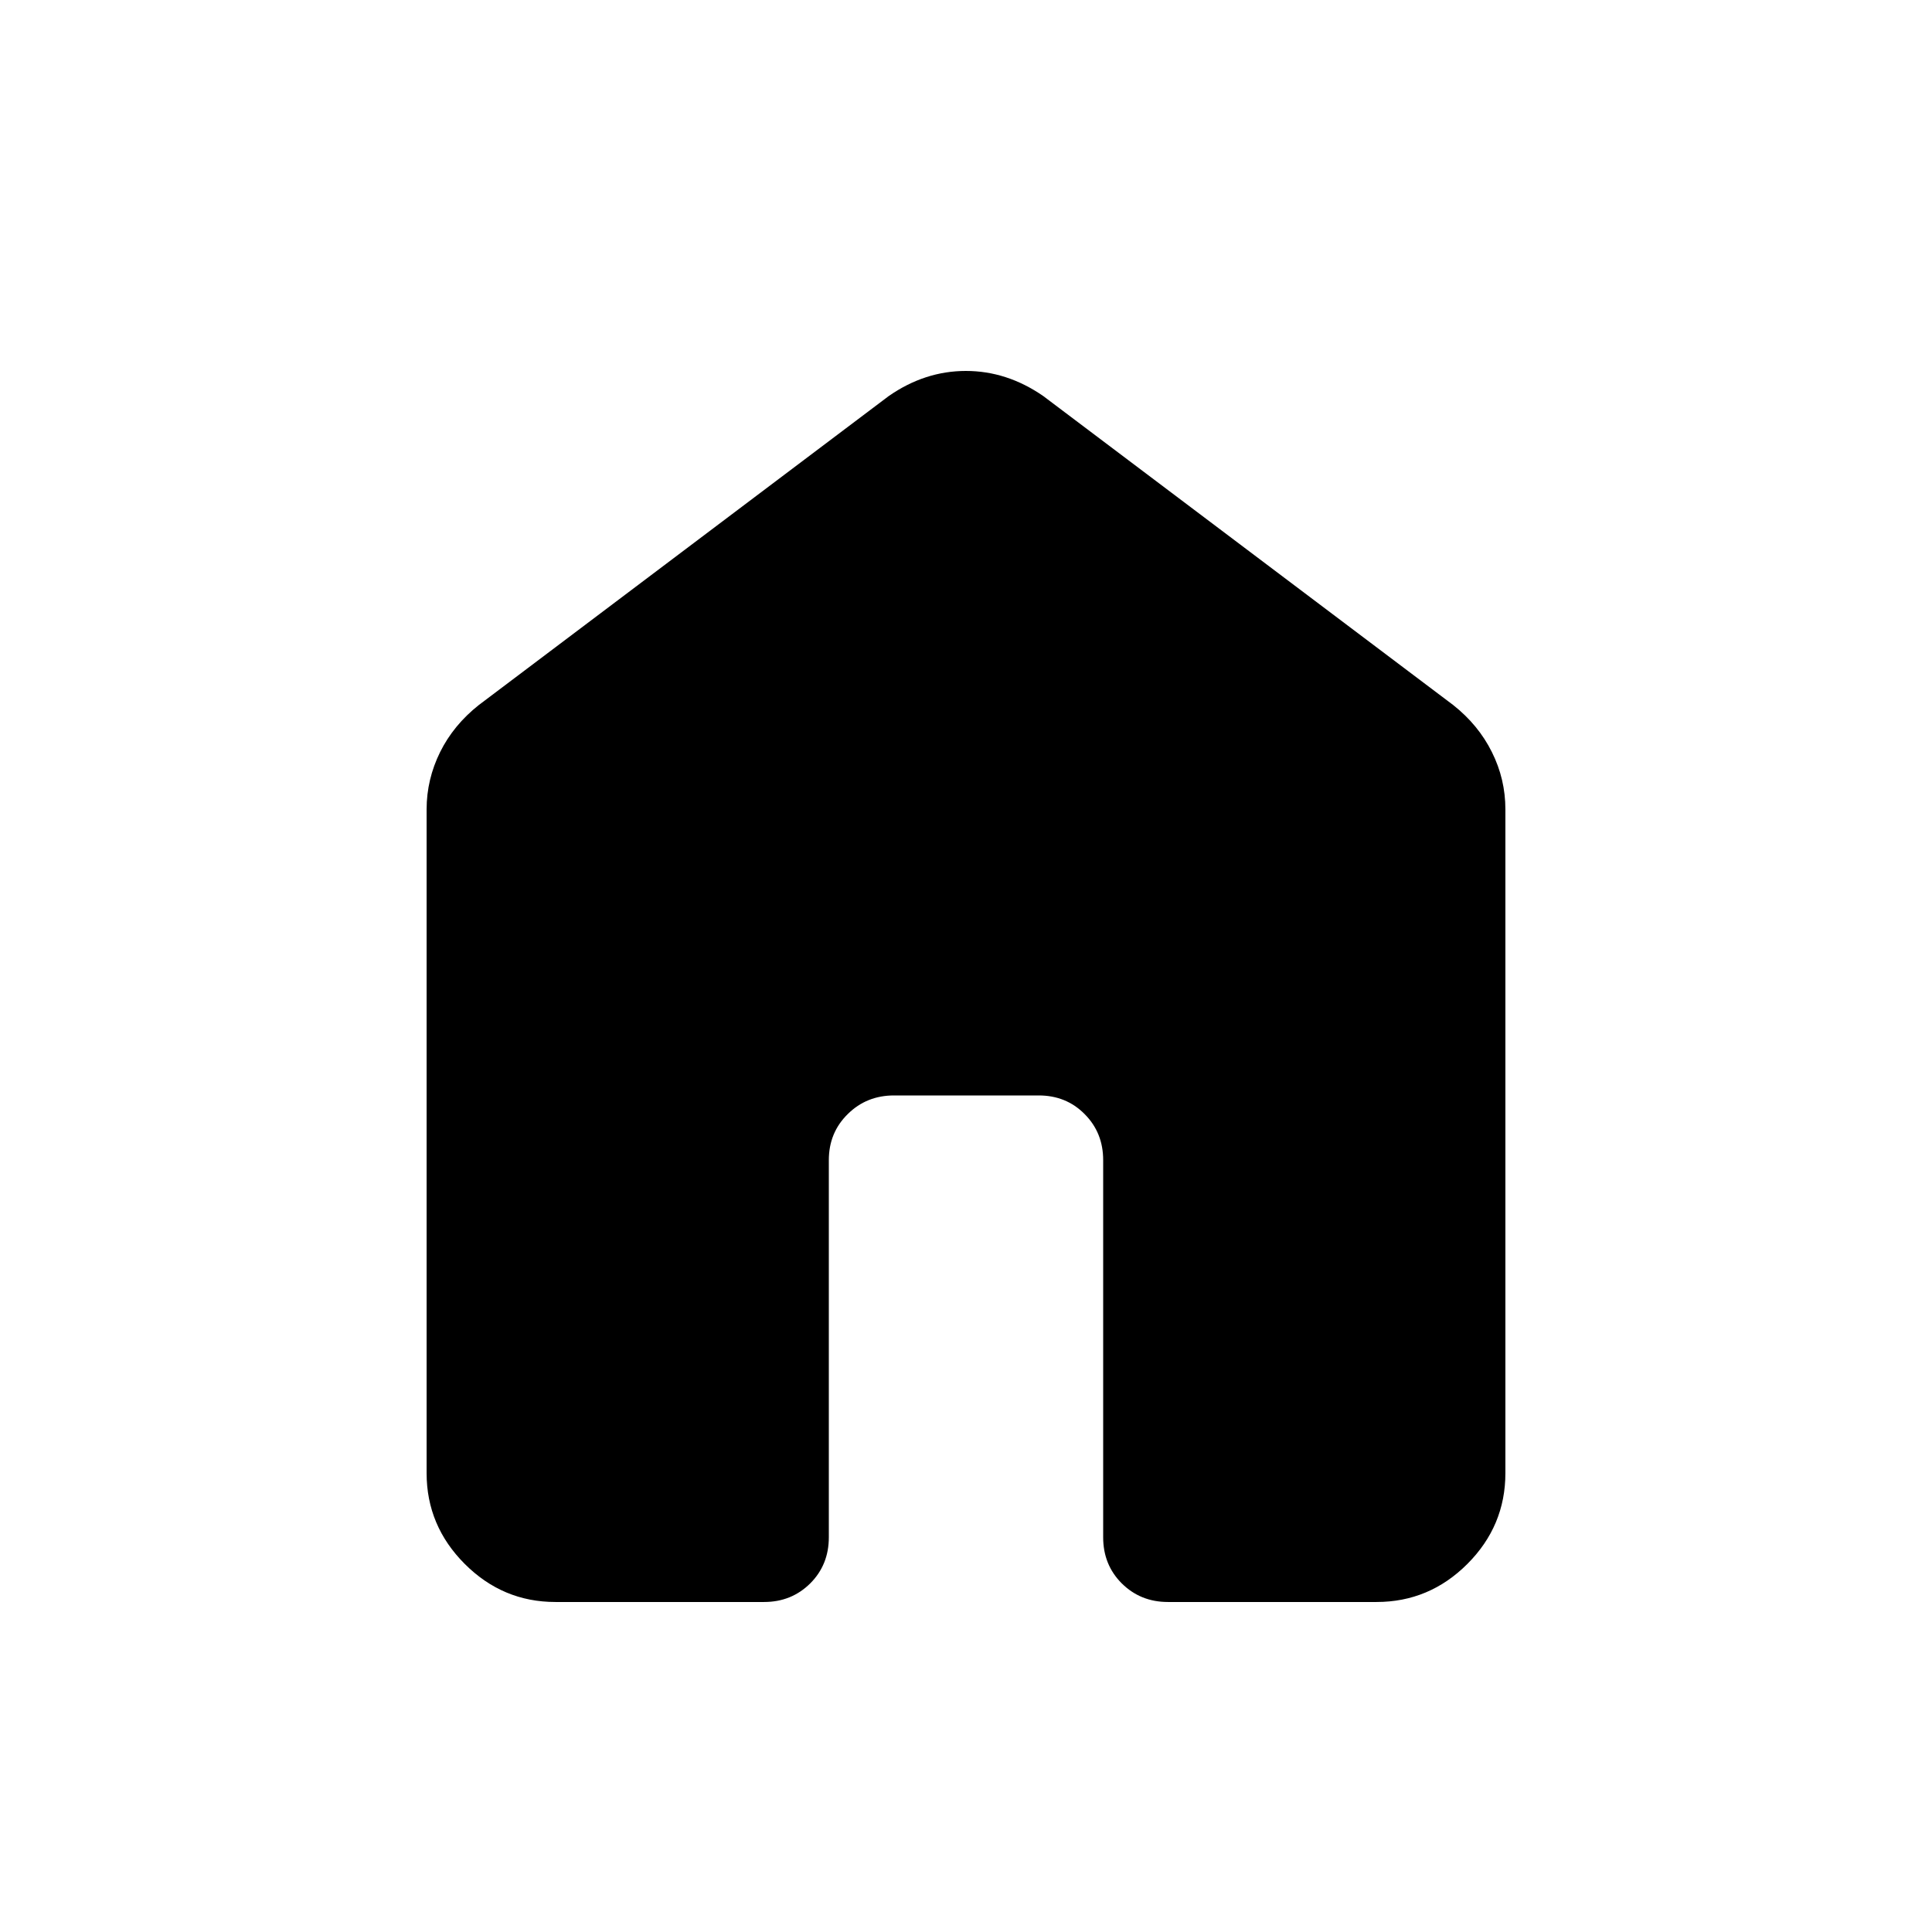
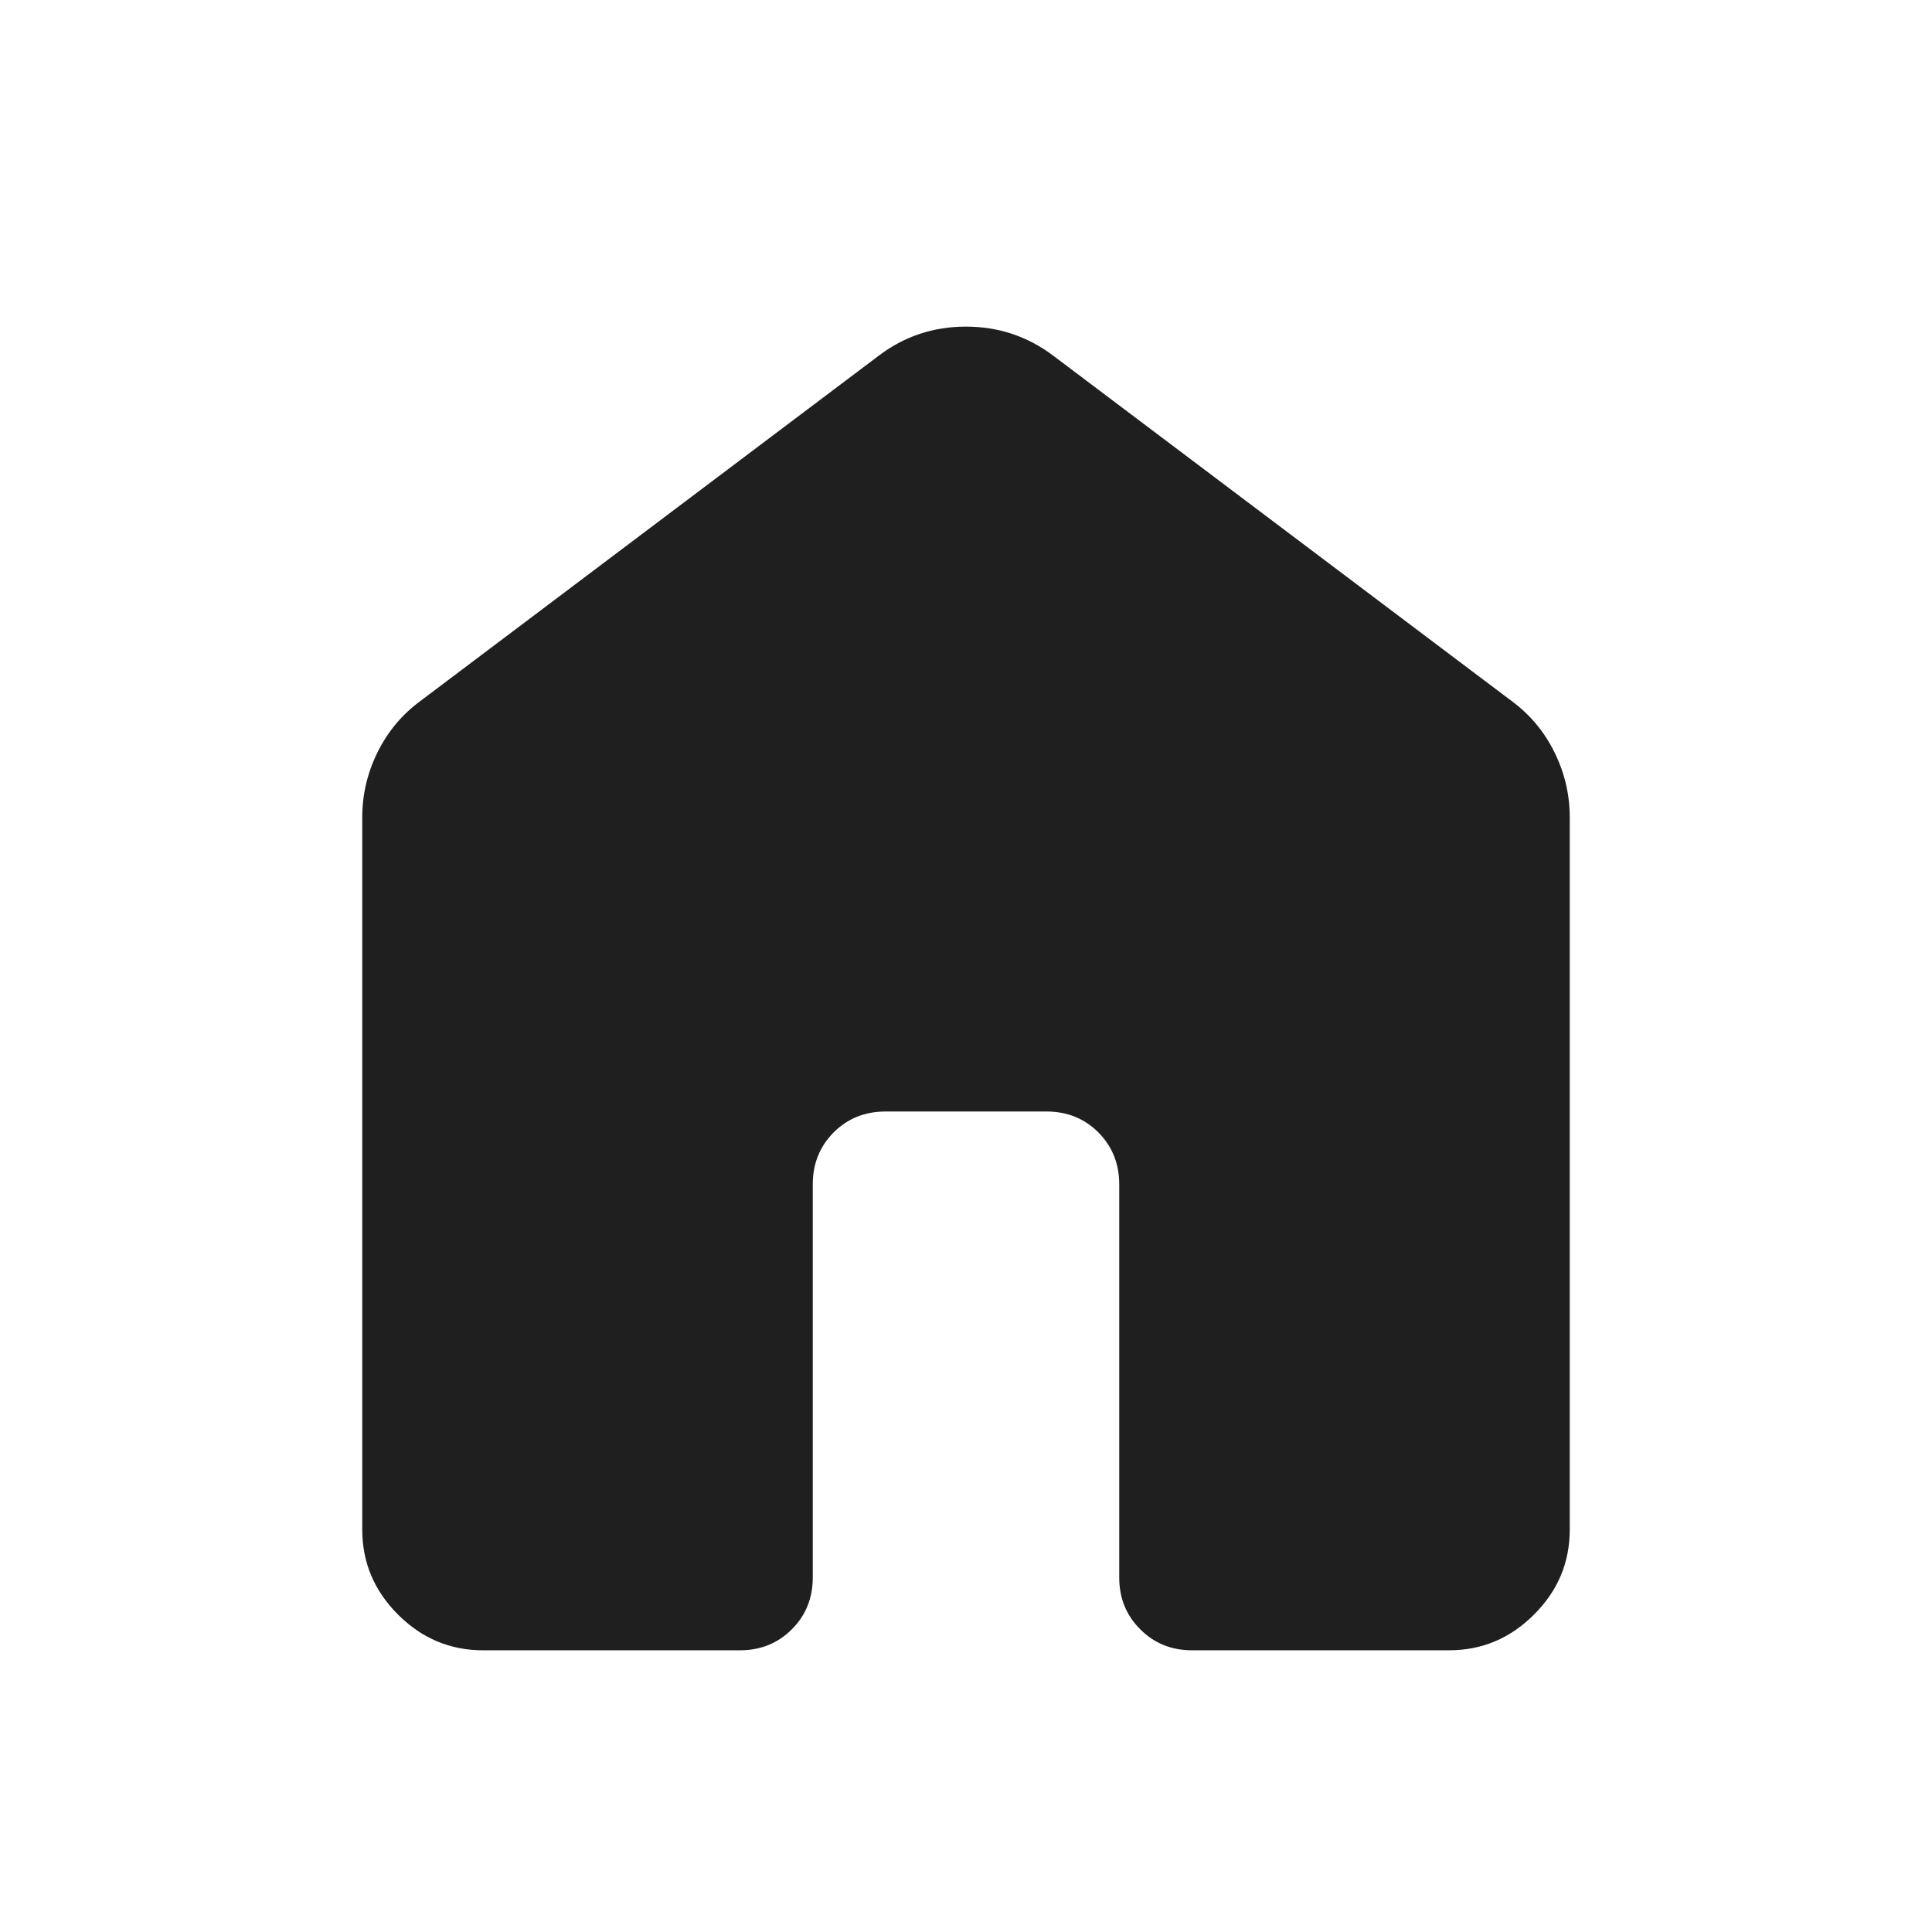
<svg xmlns="http://www.w3.org/2000/svg" width="16" height="16" viewBox="0 0 16 16" fill="none">
-   <path d="M3.533 12.2V6.703C3.533 6.536 3.571 6.378 3.645 6.228C3.719 6.079 3.826 5.949 3.965 5.839L7.36 3.28C7.56 3.141 7.773 3.072 7.999 3.072C8.225 3.072 8.439 3.141 8.64 3.28L12.035 5.839C12.174 5.949 12.281 6.079 12.355 6.228C12.43 6.378 12.467 6.536 12.467 6.703V12.2C12.467 12.491 12.362 12.742 12.152 12.952C11.942 13.162 11.691 13.267 11.4 13.267H9.672C9.52 13.267 9.393 13.215 9.29 13.113C9.187 13.01 9.136 12.883 9.136 12.731V9.608C9.136 9.456 9.085 9.329 8.982 9.226C8.88 9.123 8.753 9.072 8.602 9.072H7.404C7.253 9.072 7.125 9.123 7.021 9.226C6.916 9.329 6.864 9.456 6.864 9.608V12.731C6.864 12.883 6.813 13.01 6.71 13.113C6.607 13.215 6.48 13.267 6.328 13.267H4.6C4.309 13.267 4.059 13.162 3.849 12.952C3.639 12.742 3.533 12.491 3.533 12.2Z" fill="currentColor" />
+   <path d="M3 12.667V6.769C3 6.579 3.043 6.398 3.128 6.227C3.213 6.056 3.331 5.916 3.482 5.805L7.277 2.946C7.488 2.786 7.728 2.705 7.999 2.705C8.27 2.705 8.511 2.786 8.723 2.946L12.518 5.805C12.669 5.916 12.787 6.056 12.872 6.227C12.957 6.398 13 6.579 13 6.769V12.667C13 12.94 12.902 13.174 12.704 13.371C12.508 13.568 12.273 13.667 12 13.667H9.872C9.701 13.667 9.558 13.609 9.443 13.493C9.327 13.378 9.269 13.235 9.269 13.064V9.808C9.269 9.637 9.211 9.494 9.096 9.378C8.981 9.263 8.837 9.205 8.667 9.205H7.333C7.163 9.205 7.019 9.263 6.904 9.378C6.789 9.494 6.731 9.637 6.731 9.808V13.064C6.731 13.235 6.673 13.378 6.558 13.493C6.442 13.609 6.299 13.667 6.128 13.667H4C3.727 13.667 3.493 13.568 3.296 13.371C3.099 13.174 3 12.94 3 12.667Z" fill="#1F1F1F" />
</svg>
